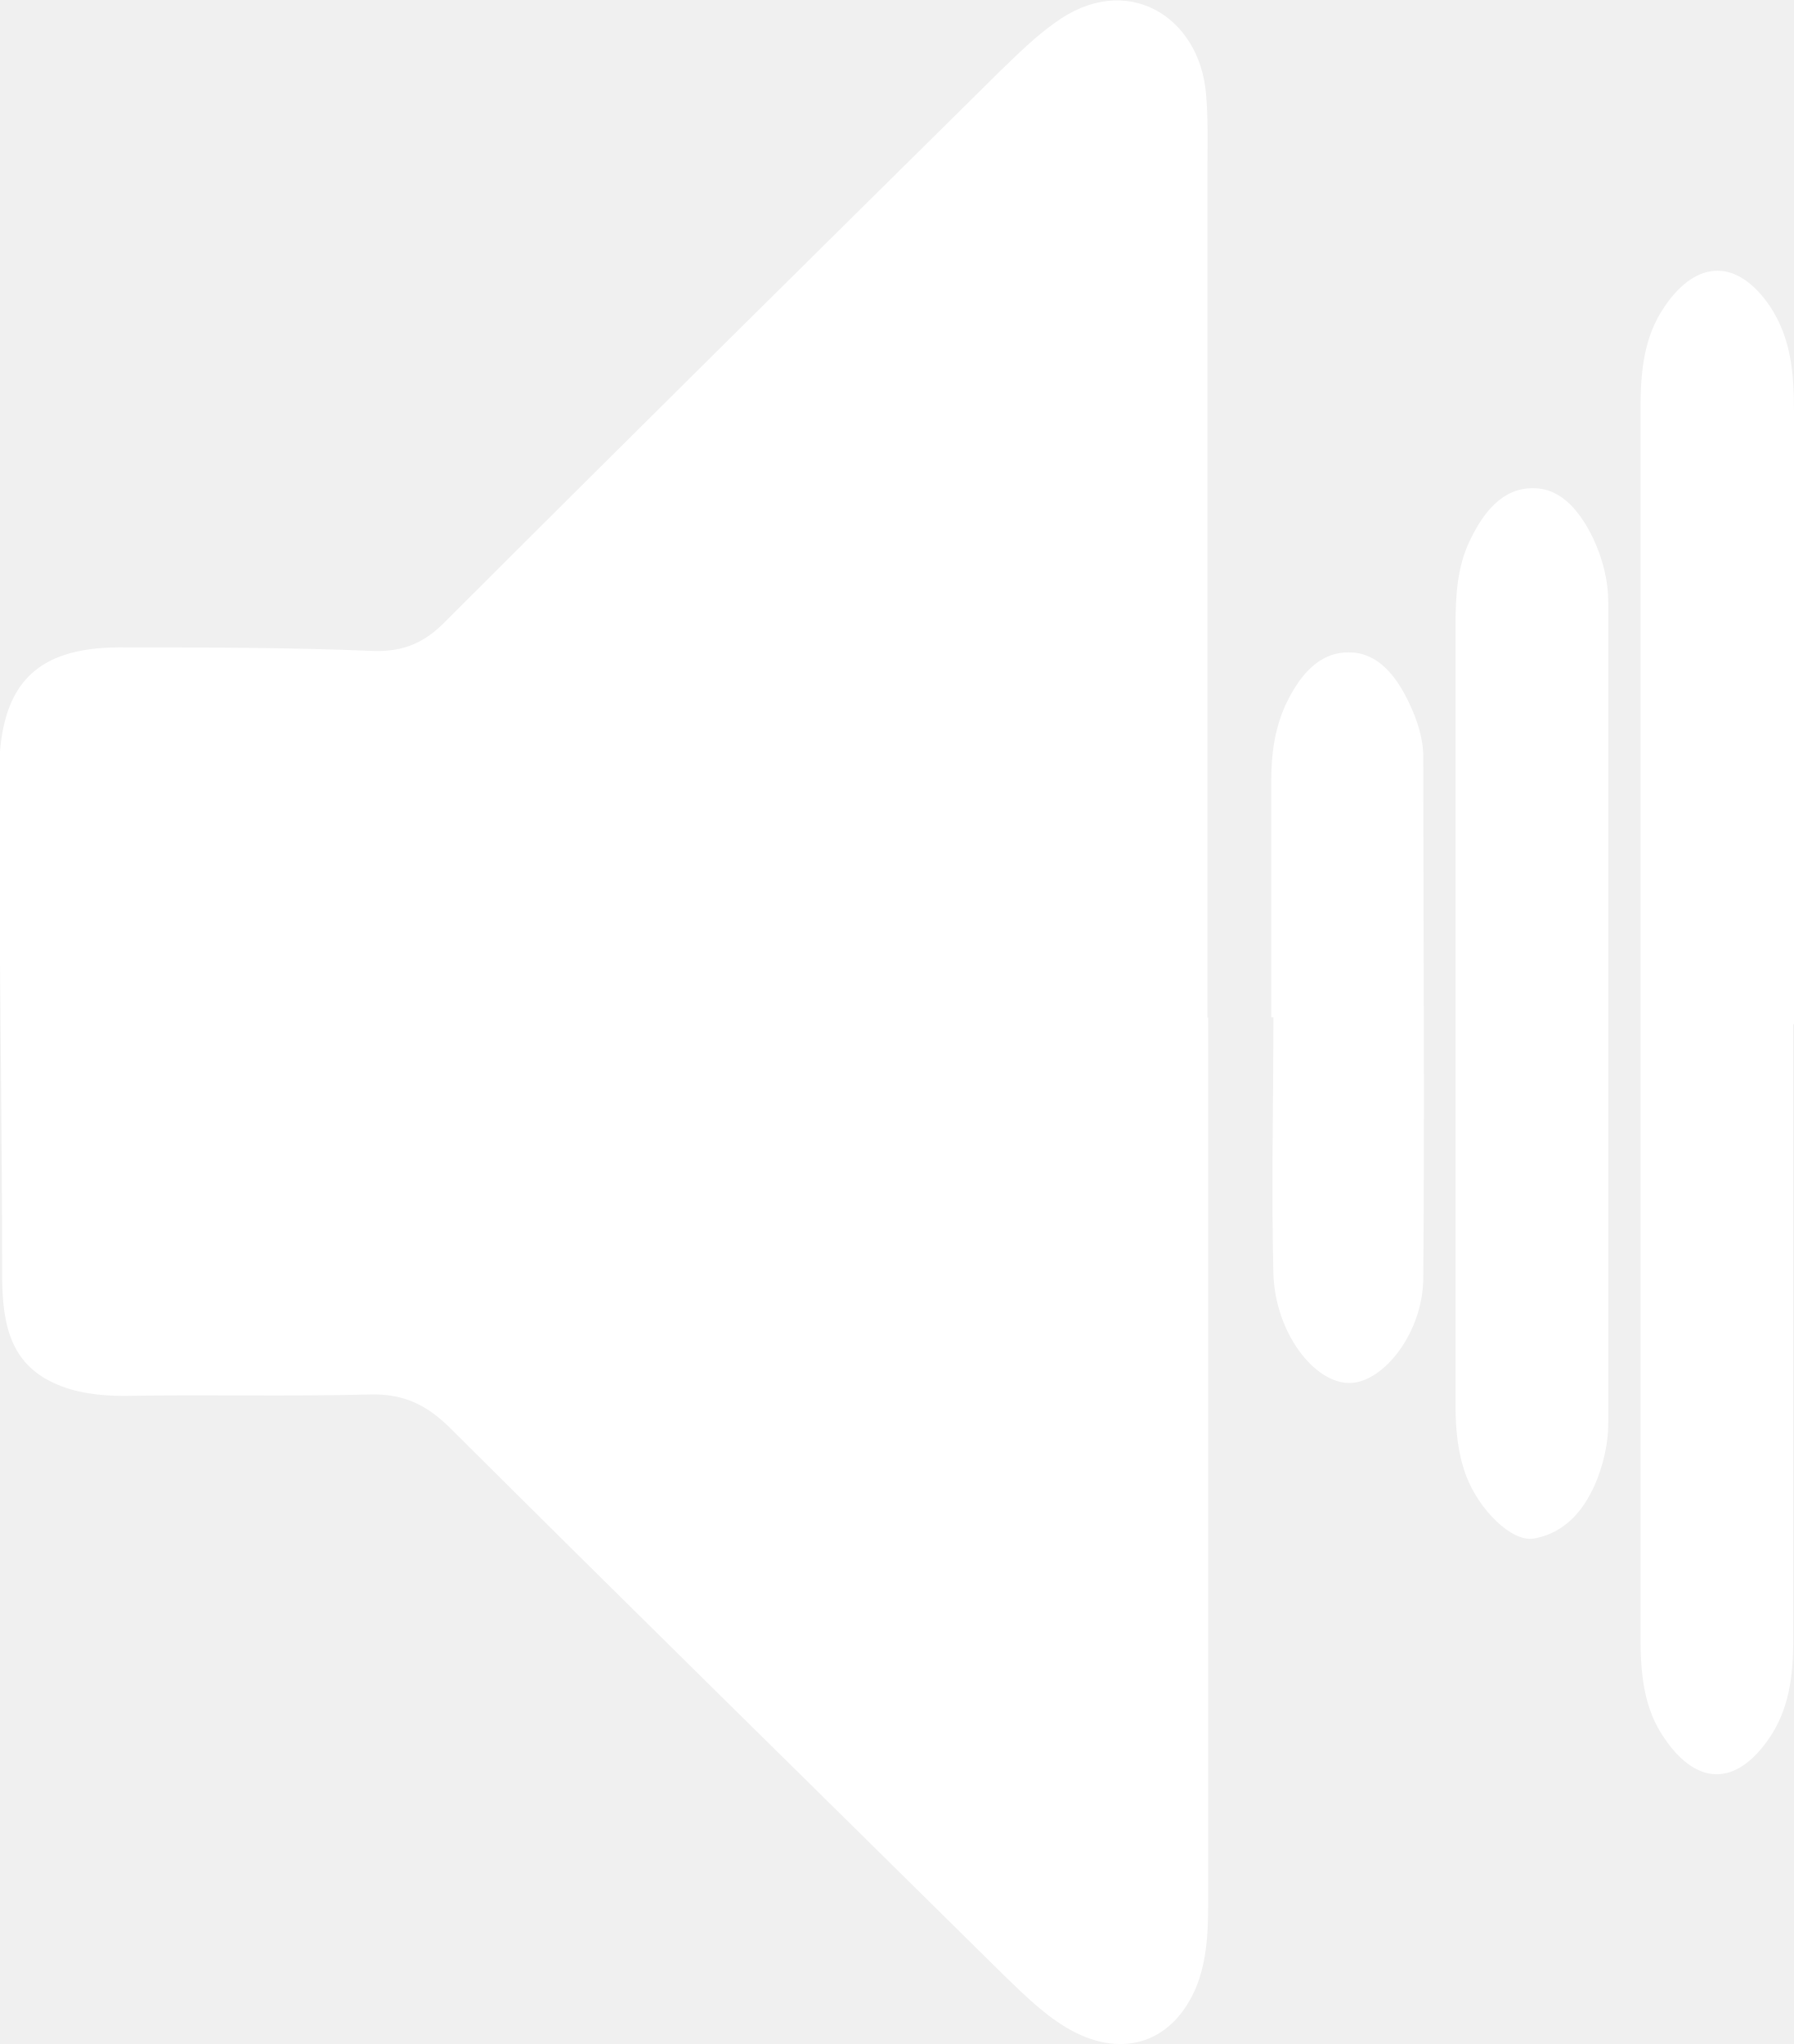
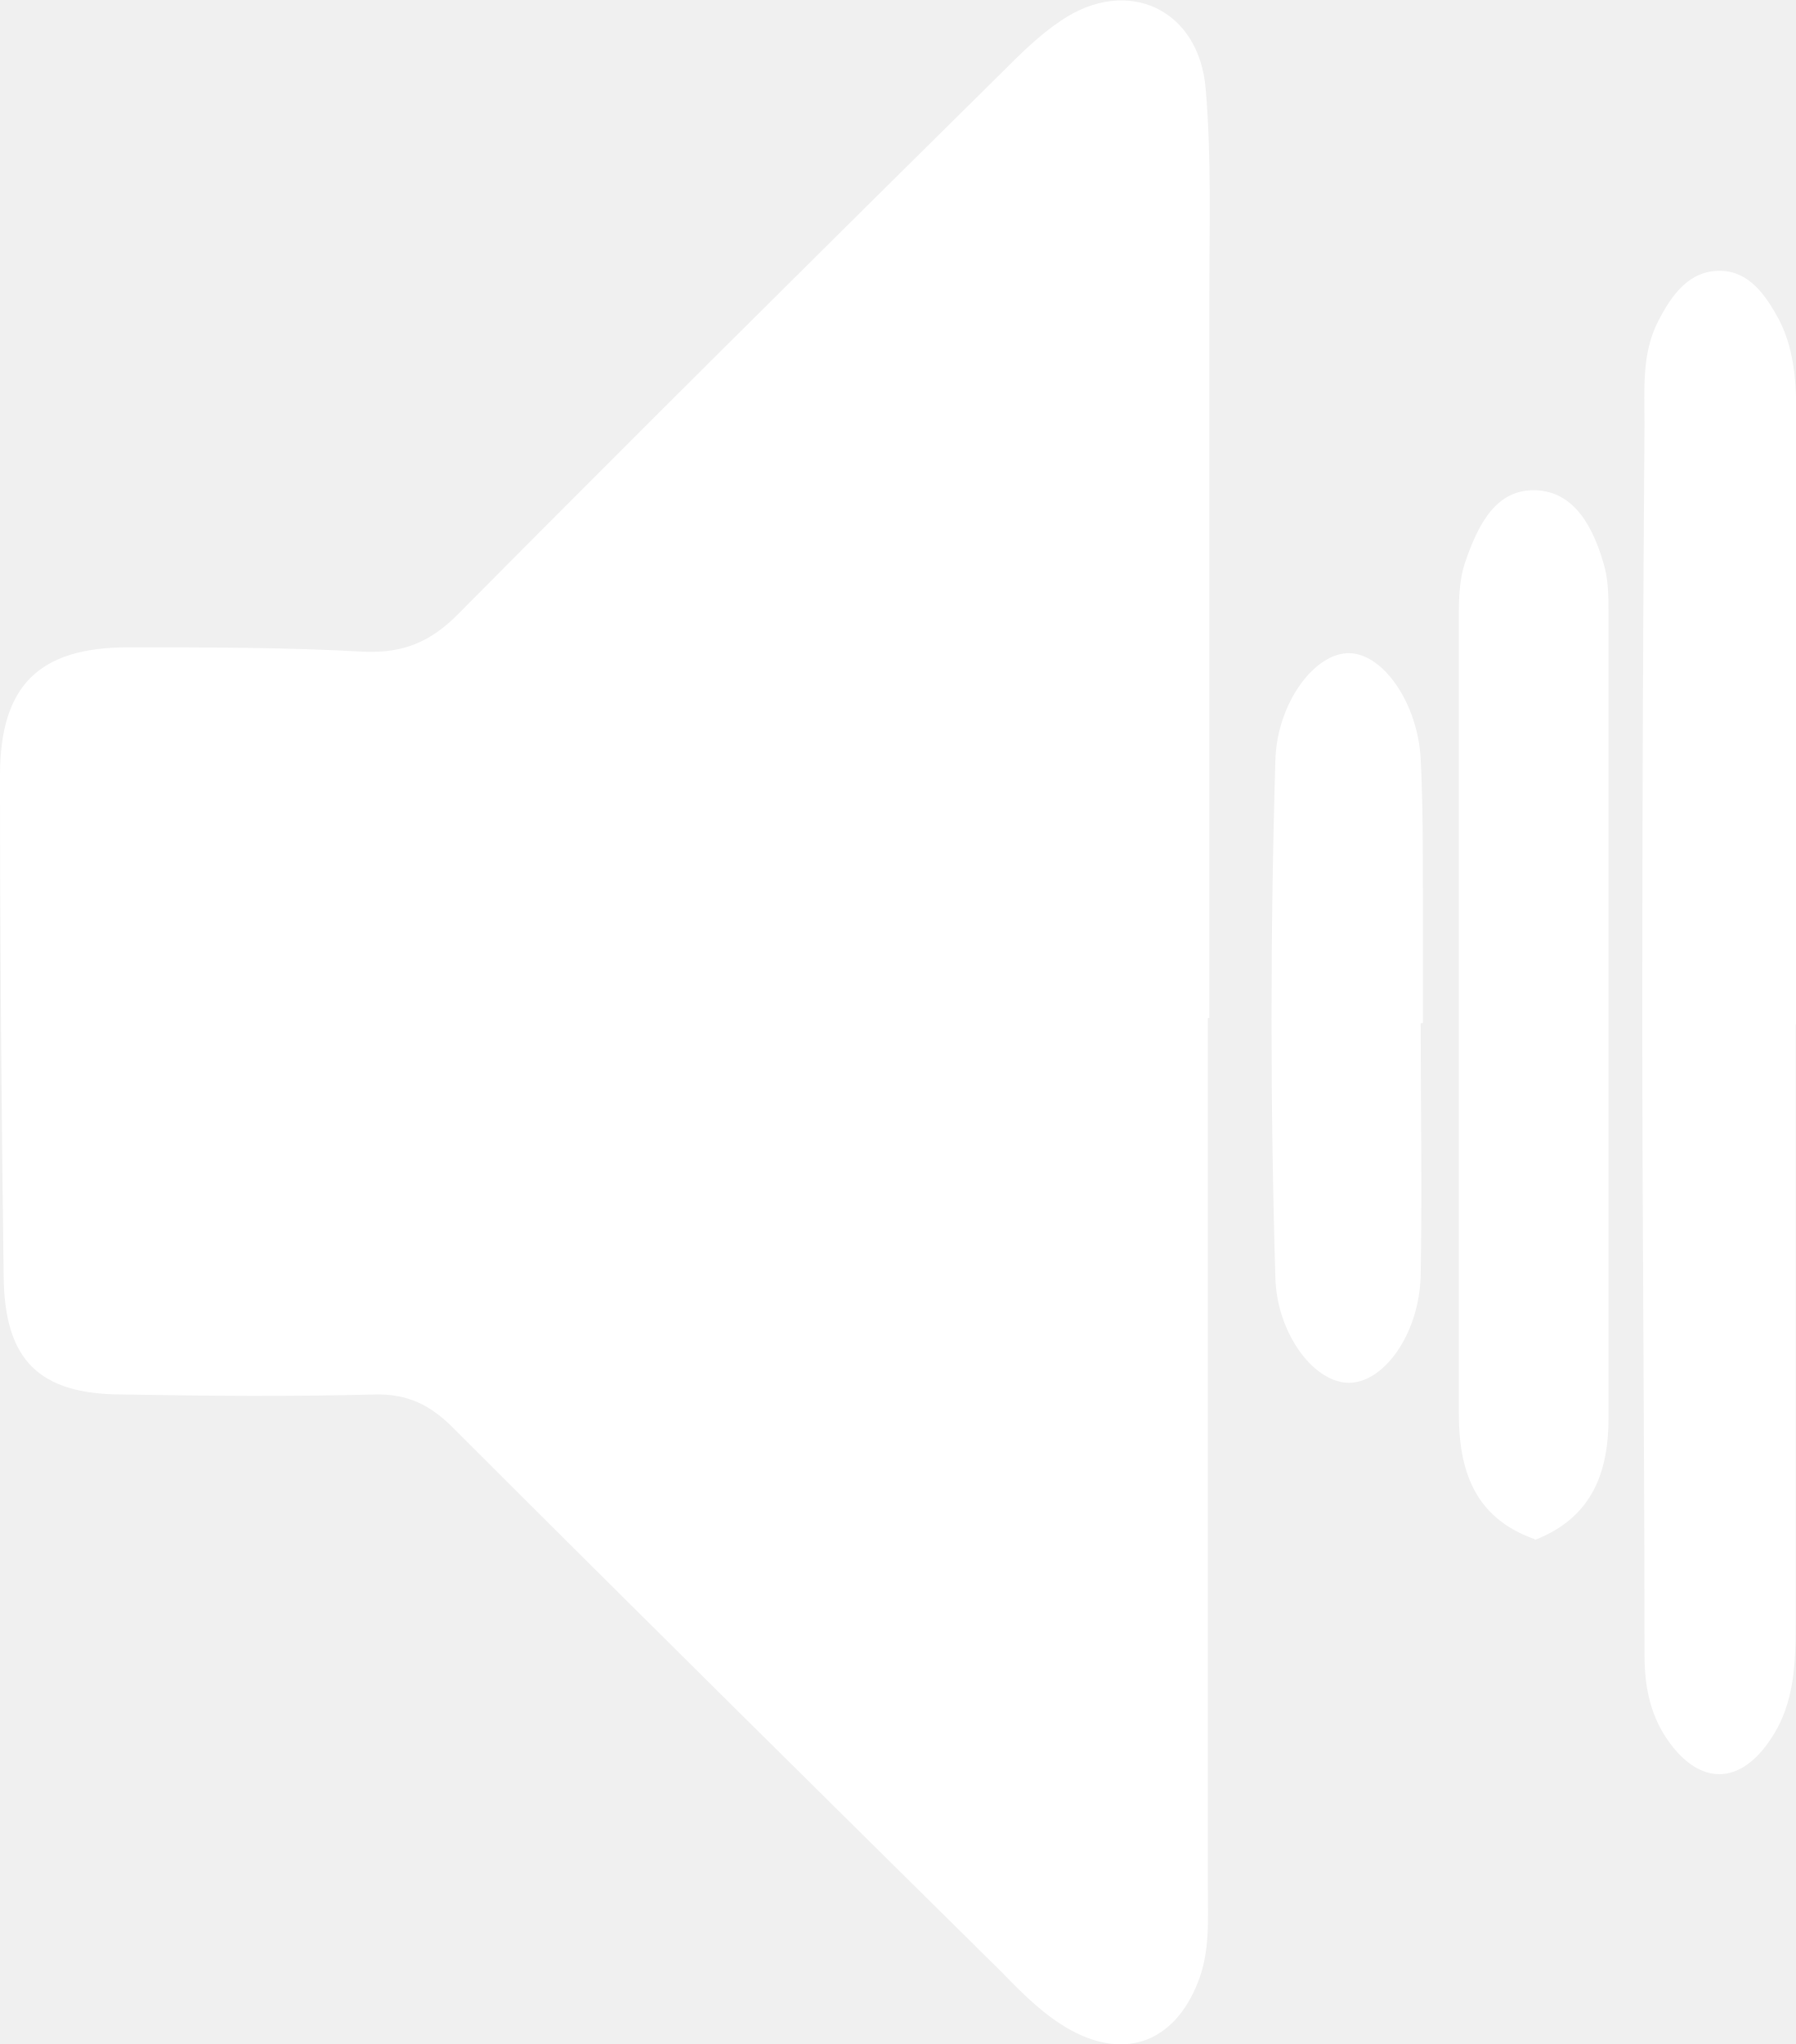
- <svg xmlns="http://www.w3.org/2000/svg" id="Layer_7_Image" data-name="Layer 7 Image" viewBox="0 0 25.01 28.51">
+ <svg xmlns="http://www.w3.org/2000/svg" id="Layer_11_Image" data-name="Layer 11 Image" viewBox="0 0 24.47 27.85">
  <defs>
    <style>
      .cls-1 {
        fill: #fff;
        stroke-width: 0px;
      }
    </style>
  </defs>
-   <path class="cls-1" d="M16.85,14.19c0,4.05,0,8.11,0,12.16,0,.46.01.91-.16,1.35-.32.78-1.01,1.02-1.75.62-.36-.2-.65-.49-.94-.77-2.57-2.54-5.15-5.07-7.71-7.62-.33-.33-.65-.49-1.12-.48-1.14.03-2.29,0-3.44.02-.34,0-.68-.04-.98-.18-.61-.28-.71-.83-.72-1.44,0-1.94-.03-3.89-.04-5.83,0-.46-.01-.91,0-1.37.04-1.12.53-1.61,1.65-1.62,1.19,0,2.38,0,3.58.05.42.01.71-.12,1-.42,2.57-2.57,5.16-5.13,7.74-7.68.24-.23.48-.47.75-.66.99-.73,2.02-.1,2.11.99.03.33.02.67.02,1.01,0,3.96,0,7.92,0,11.88,0,0,0,0-.01,0Z" />
-   <path class="cls-1" d="M25.01,14.29c0,2.85,0,5.71,0,8.56,0,.51-.05,1-.36,1.43-.45.63-.98.62-1.42-.01-.31-.43-.35-.93-.35-1.44,0-2.83,0-5.66,0-8.49,0-2.88,0-5.76,0-8.63,0-.51.04-1.01.34-1.44.45-.66,1.02-.66,1.47.01.29.44.33.93.33,1.44,0,2.85,0,5.71,0,8.56Z" />
-   <path class="cls-1" d="M20.3,14.05c0-1.77,0-3.55,0-5.32,0-.41.02-.82.2-1.19.18-.38.45-.74.89-.73.4,0,.66.35.83.7.13.28.21.58.21.9,0,3.81,0,7.62,0,11.44,0,.27-.06.53-.15.77-.16.41-.43.76-.89.84-.31.05-.76-.4-.94-.87-.12-.32-.15-.65-.15-.99,0-1.32,0-2.64,0-3.96,0-.53,0-1.05,0-1.58Z" />
-   <path class="cls-1" d="M17.73,14.19c0-1.1,0-2.2,0-3.31,0-.37.05-.72.2-1.05.18-.38.45-.74.89-.73.4,0,.66.34.83.7.11.23.2.49.2.76,0,2.42.02,4.84,0,7.26,0,.76-.55,1.46-1.02,1.47-.5.01-1.04-.7-1.07-1.51-.03-1.2,0-2.4,0-3.59,0,0,0,0-.01,0Z" />
+   <path class="cls-1" d="M16.46,13.87c0,3.96,0,7.91,0,11.87,0,.43.03.86-.14,1.28-.32.8-.98,1.05-1.73.64-.36-.2-.65-.49-.93-.78-2.5-2.47-5-4.94-7.49-7.43-.31-.31-.62-.46-1.06-.45-1.14.03-2.29.02-3.44,0-1.14,0-1.61-.47-1.62-1.61C.02,15.12,0,12.84,0,10.57c0-1.23.53-1.75,1.75-1.75,1.07,0,2.15,0,3.22.06.52.02.89-.13,1.26-.5,2.46-2.48,4.94-4.94,7.42-7.39.25-.25.51-.51.81-.71.9-.61,1.88-.16,1.97.93.08.93.05,1.87.05,2.8,0,3.29,0,6.57,0,9.86,0,0,0,0-.01,0Z" />
+   <path class="cls-1" d="M24.47,13.96c0,2.71,0,5.42,0,8.13,0,.55-.01,1.11-.33,1.59-.42.65-.98.66-1.42.02-.24-.35-.31-.74-.31-1.16,0-2.9-.03-5.8-.03-8.7,0-2.69.01-5.37.03-8.06,0-.48-.04-.97.19-1.41.18-.35.42-.69.85-.68.39.01.61.33.79.66.24.46.24.97.24,1.47,0,2.71,0,5.42,0,8.13Z" />
+   <path class="cls-1" d="M20.91,20.97c-.82-.29-1.03-.94-1.03-1.71,0-2.54,0-5.09,0-7.63,0-1.03,0-2.06,0-3.09,0-.31-.01-.62.1-.92.17-.48.41-.96.95-.94.53.02.78.51.92.99.07.22.07.47.07.71,0,3.65,0,7.29,0,10.94,0,.75-.23,1.36-1,1.66Z" />
+   <path class="cls-1" d="M19.36,13.93c0,1.15.02,2.3,0,3.45-.02.81-.52,1.49-1.01,1.46-.47-.03-.95-.69-.97-1.43-.07-2.35-.07-4.7,0-7.05.02-.78.54-1.48,1.02-1.46.46.02.92.69.96,1.44.03.6.03,1.2.03,1.8,0,.6,0,1.2,0,1.8-.01,0-.02,0-.03,0Z" />
</svg>
